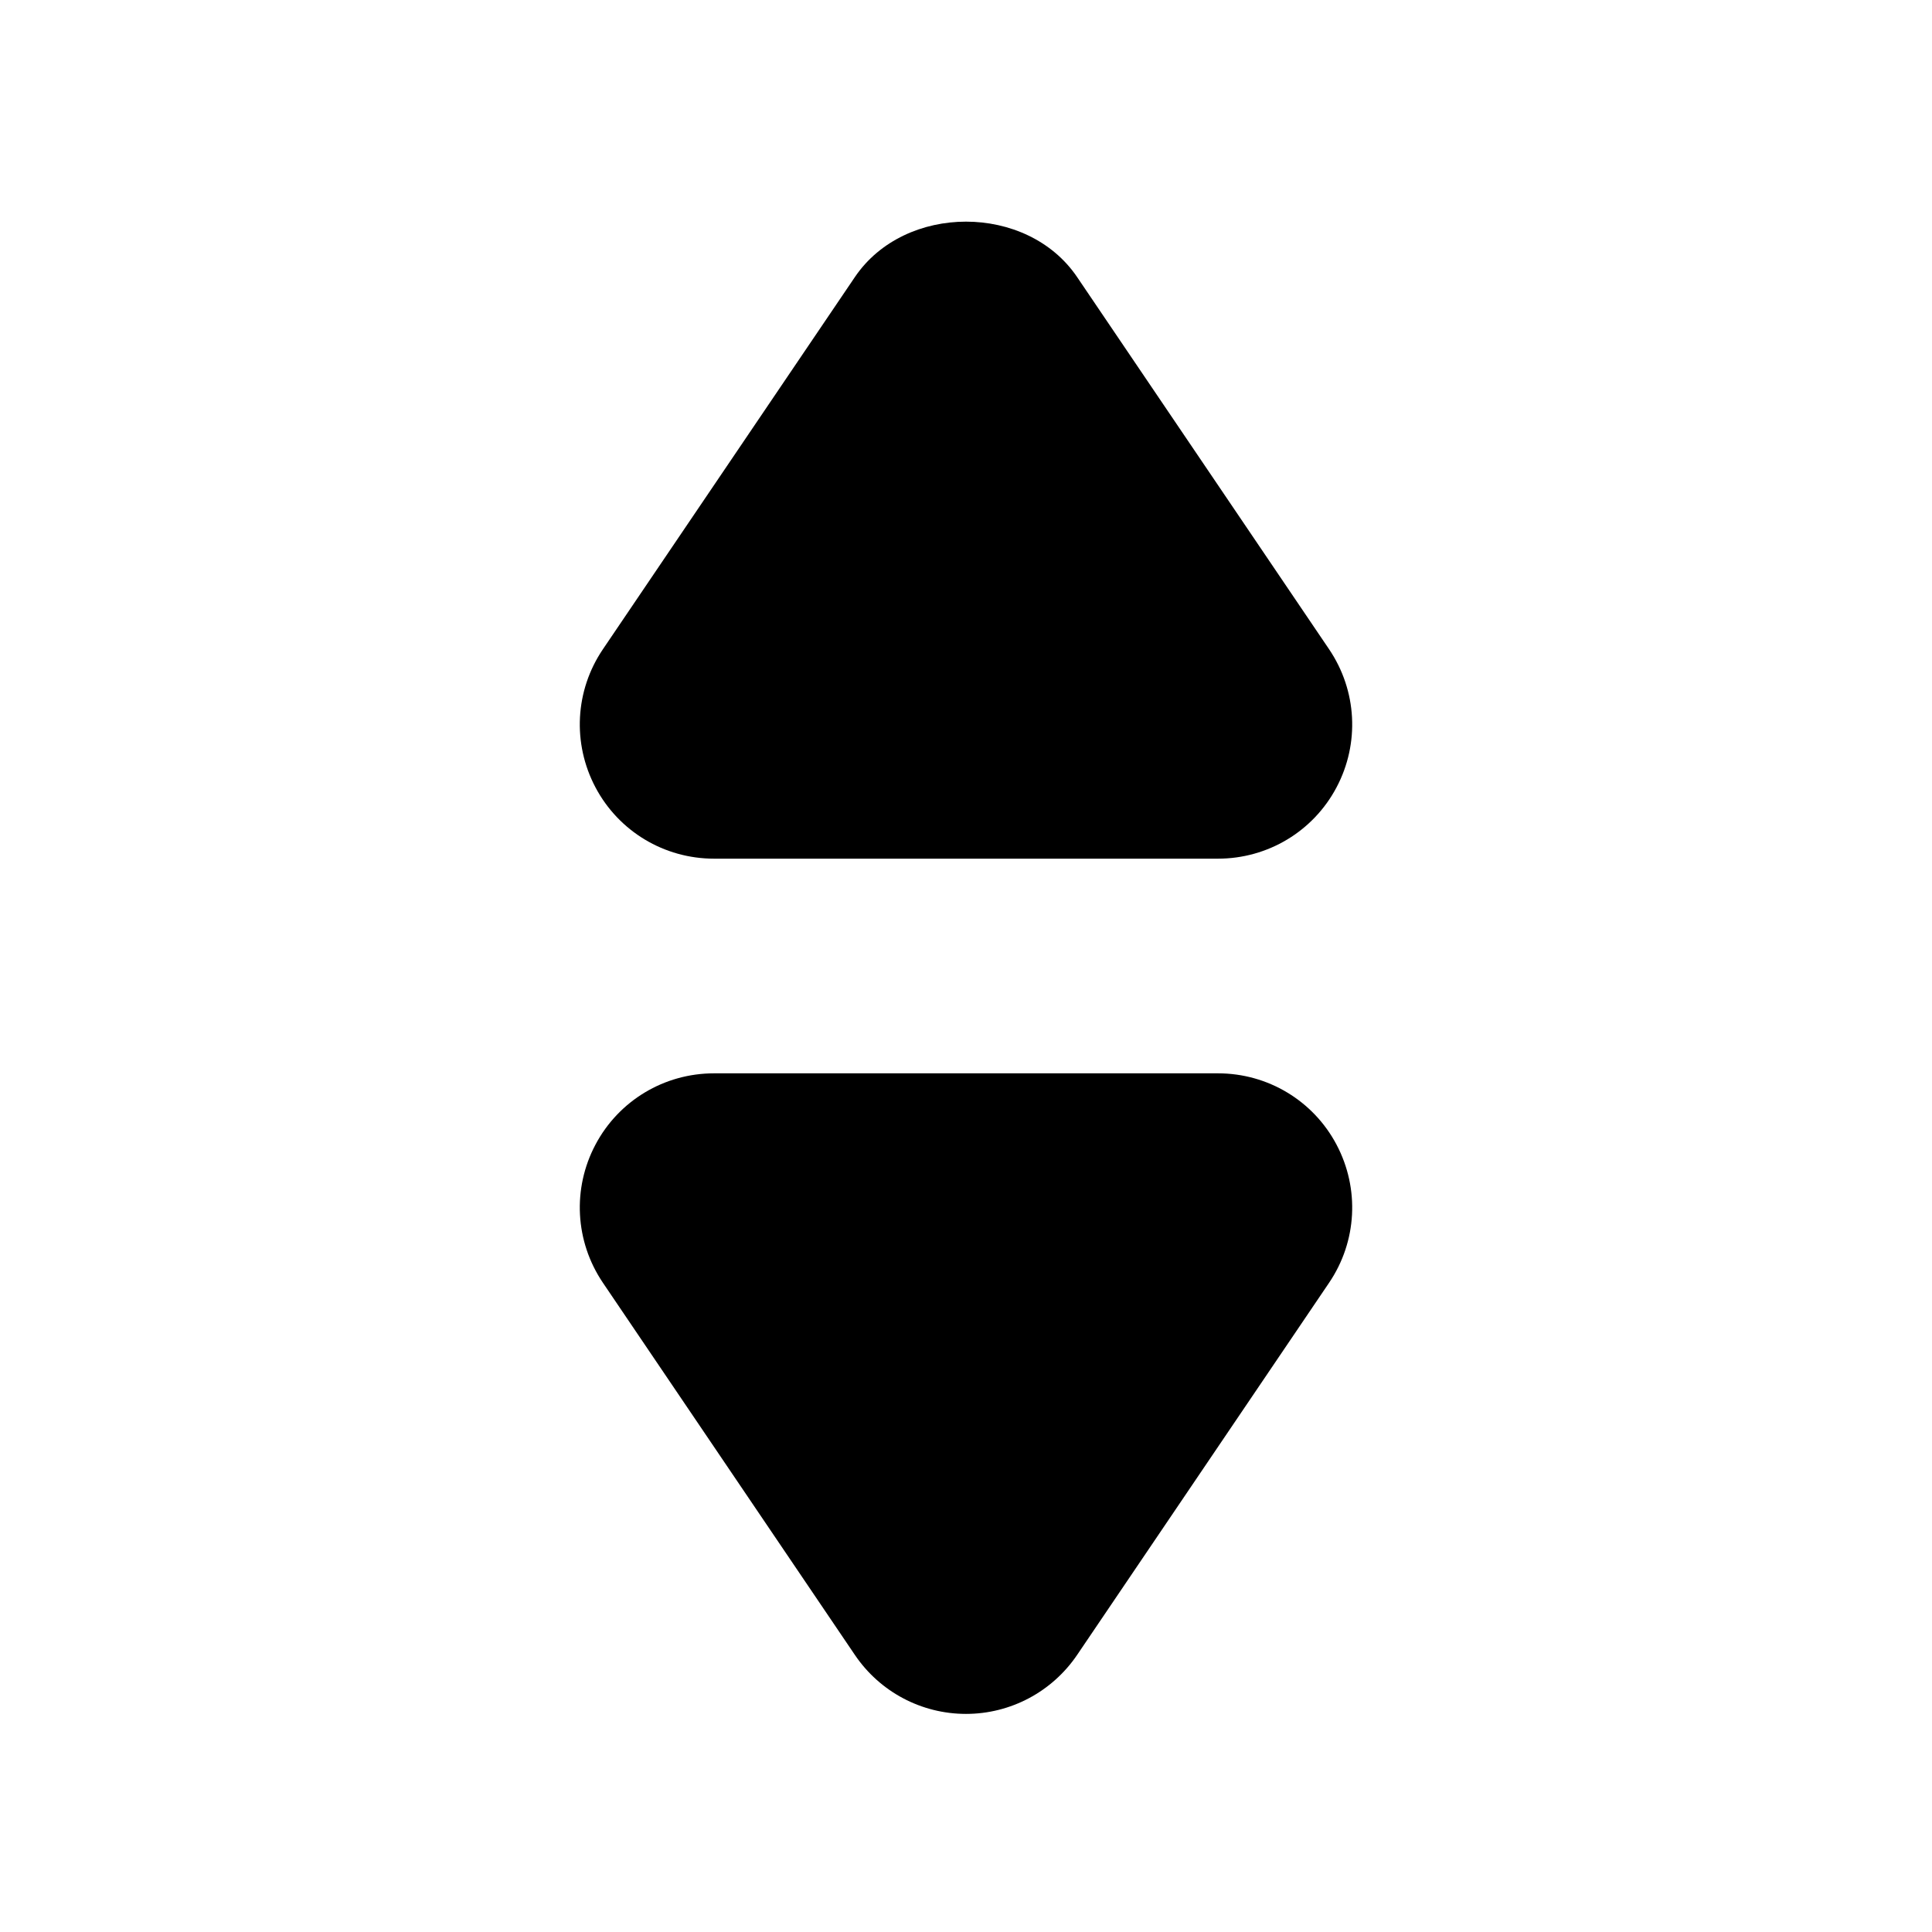
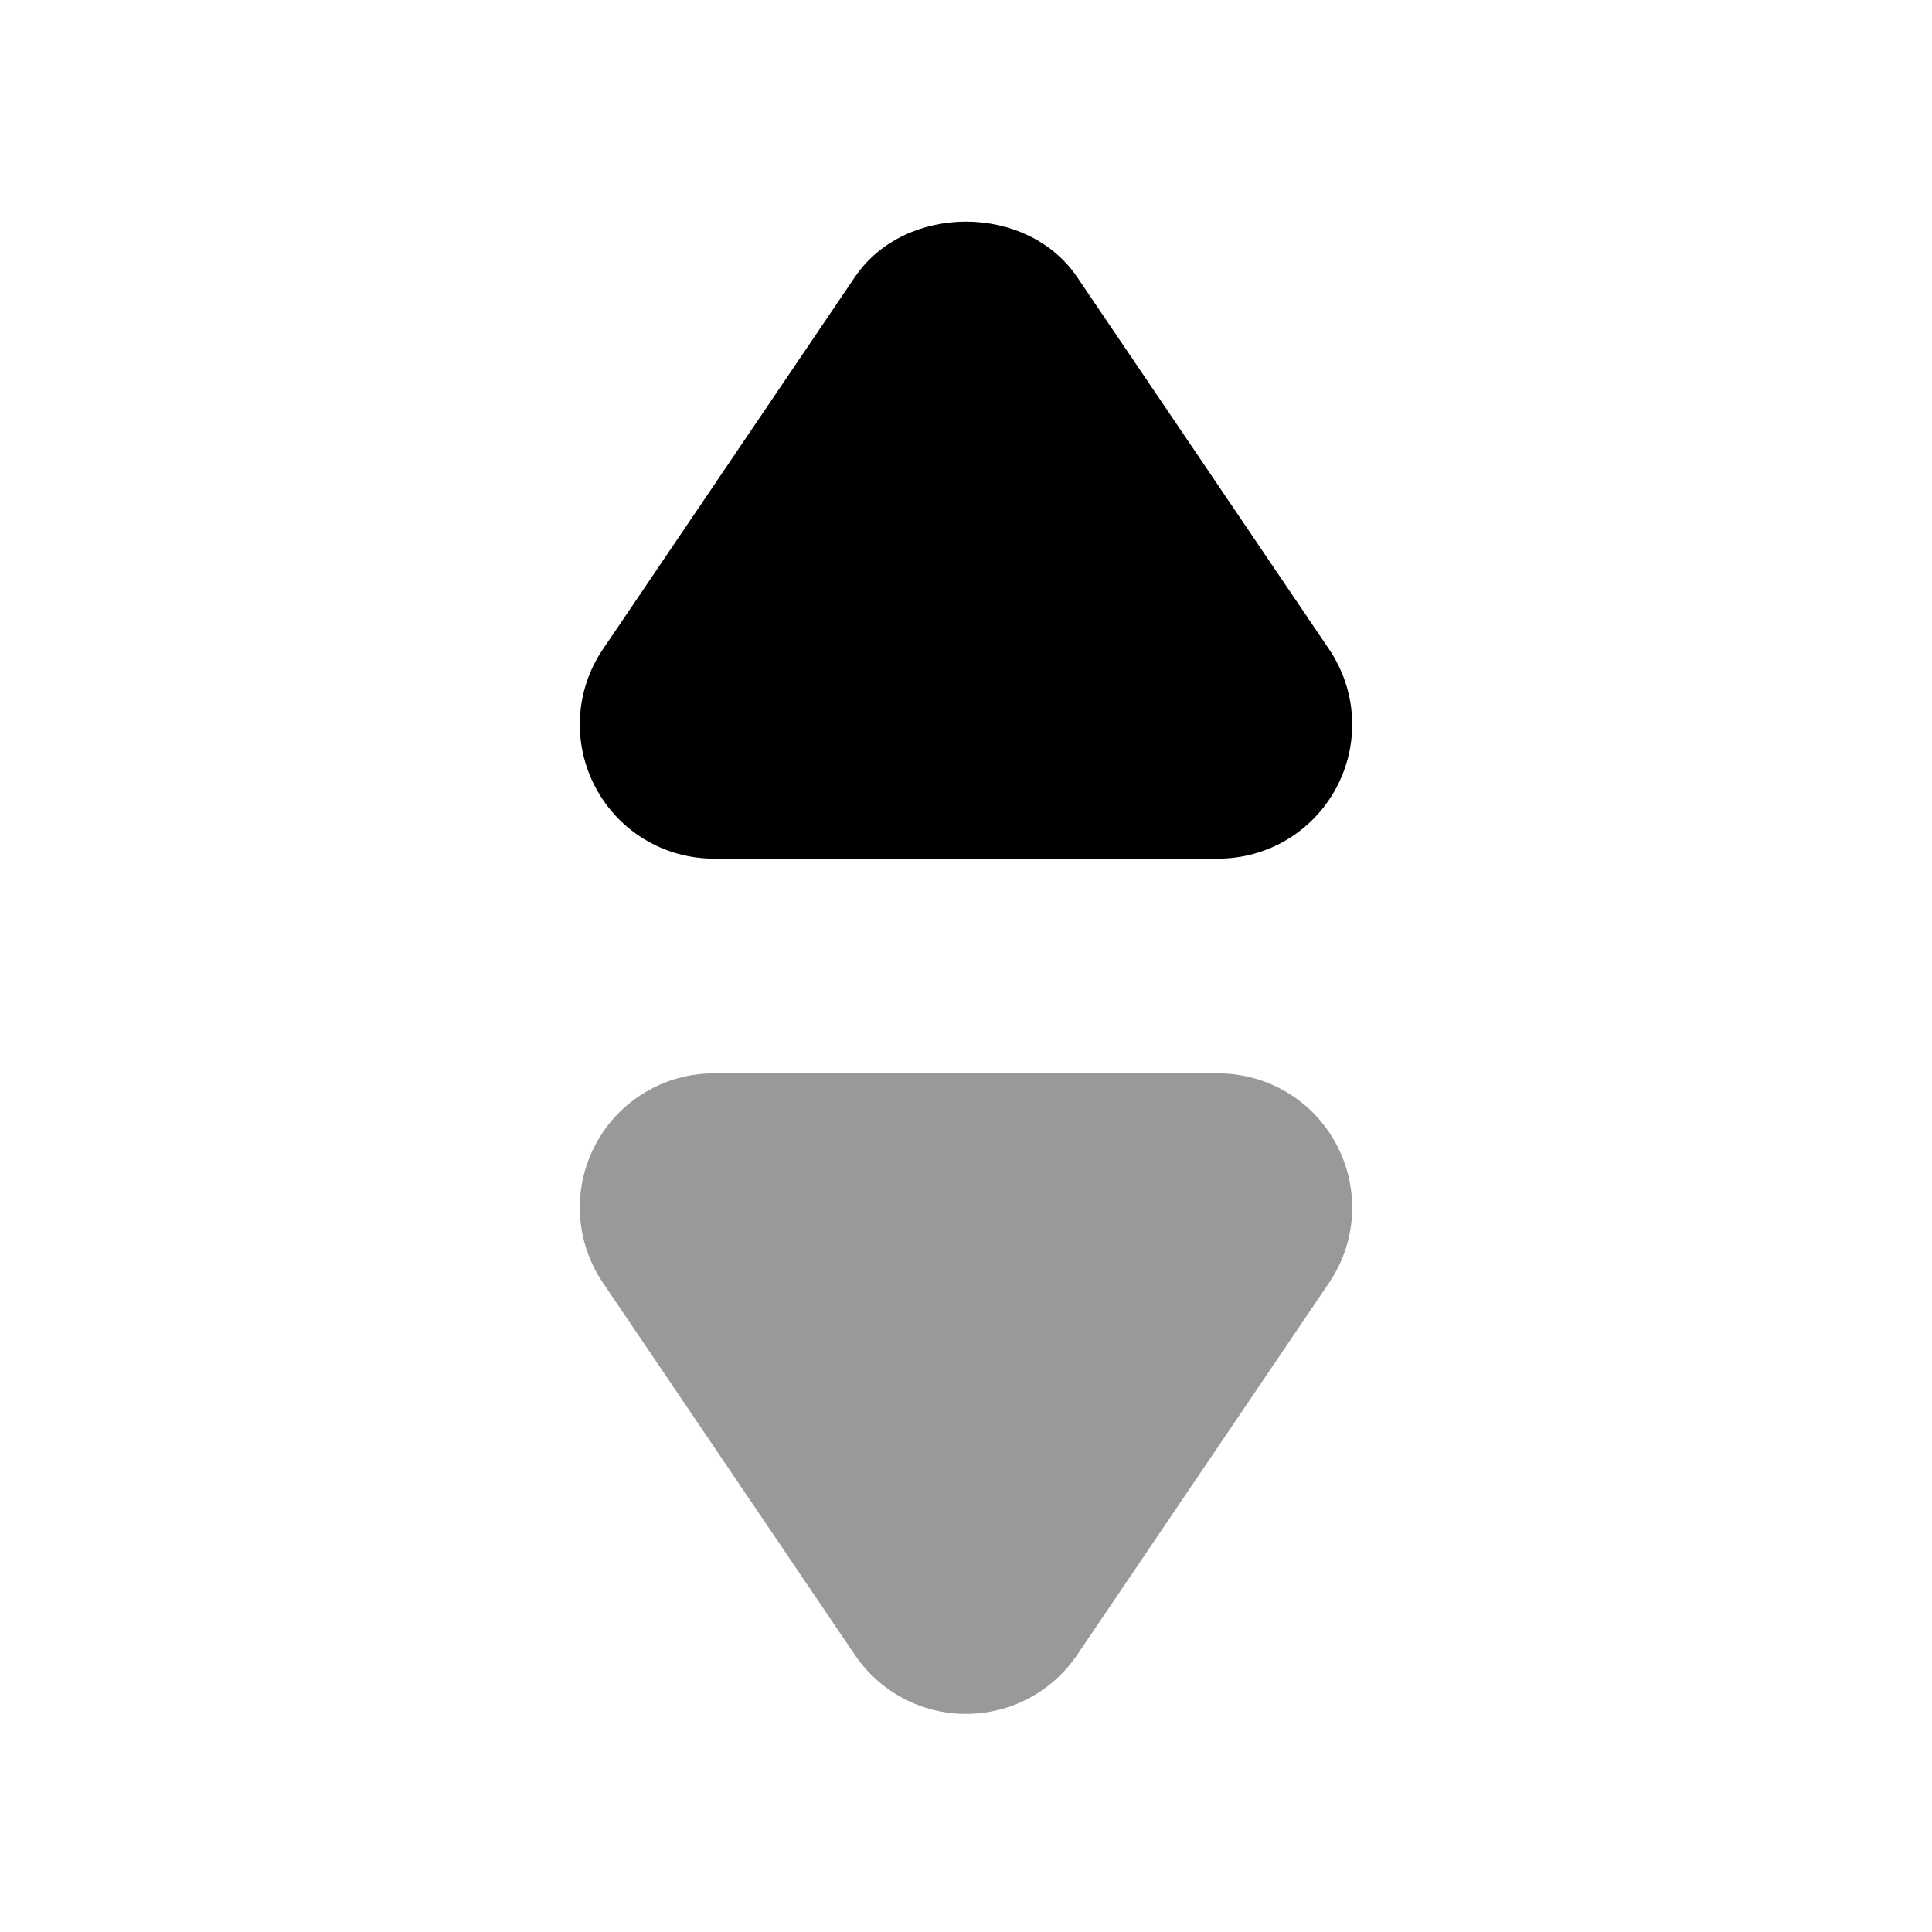
<svg xmlns="http://www.w3.org/2000/svg" width="18" height="18" viewBox="0 0 18 18" fill="none">
  <path d="M10.035 2.581C9.569 1.893 8.431 1.893 7.965 2.581L5.617 6.049C5.357 6.433 5.331 6.926 5.548 7.336C5.765 7.746 6.189 8 6.652 8H11.348C11.811 8 12.235 7.746 12.452 7.336C12.669 6.927 12.643 6.434 12.383 6.049L10.035 2.581Z" fill="currentColor" />
-   <path d="M11.348 10H6.652C6.189 10 5.765 10.254 5.548 10.664C5.331 11.073 5.357 11.566 5.617 11.951L7.965 15.419C8.198 15.763 8.585 15.968 9 15.968C9.415 15.968 9.802 15.762 10.035 15.419L12.383 11.951C12.643 11.567 12.669 11.074 12.452 10.664C12.235 10.254 11.811 10 11.348 10Z" fill="currentColor" />
+   <path d="M11.348 10H6.652C6.189 10 5.765 10.254 5.548 10.664C5.331 11.073 5.357 11.566 5.617 11.951L7.965 15.419C8.198 15.763 8.585 15.968 9 15.968C9.415 15.968 9.802 15.762 10.035 15.419L12.383 11.951C12.643 11.567 12.669 11.074 12.452 10.664C12.235 10.254 11.811 10 11.348 10Z" fill="currentColor" fill-opacity="0.4" />
</svg>
